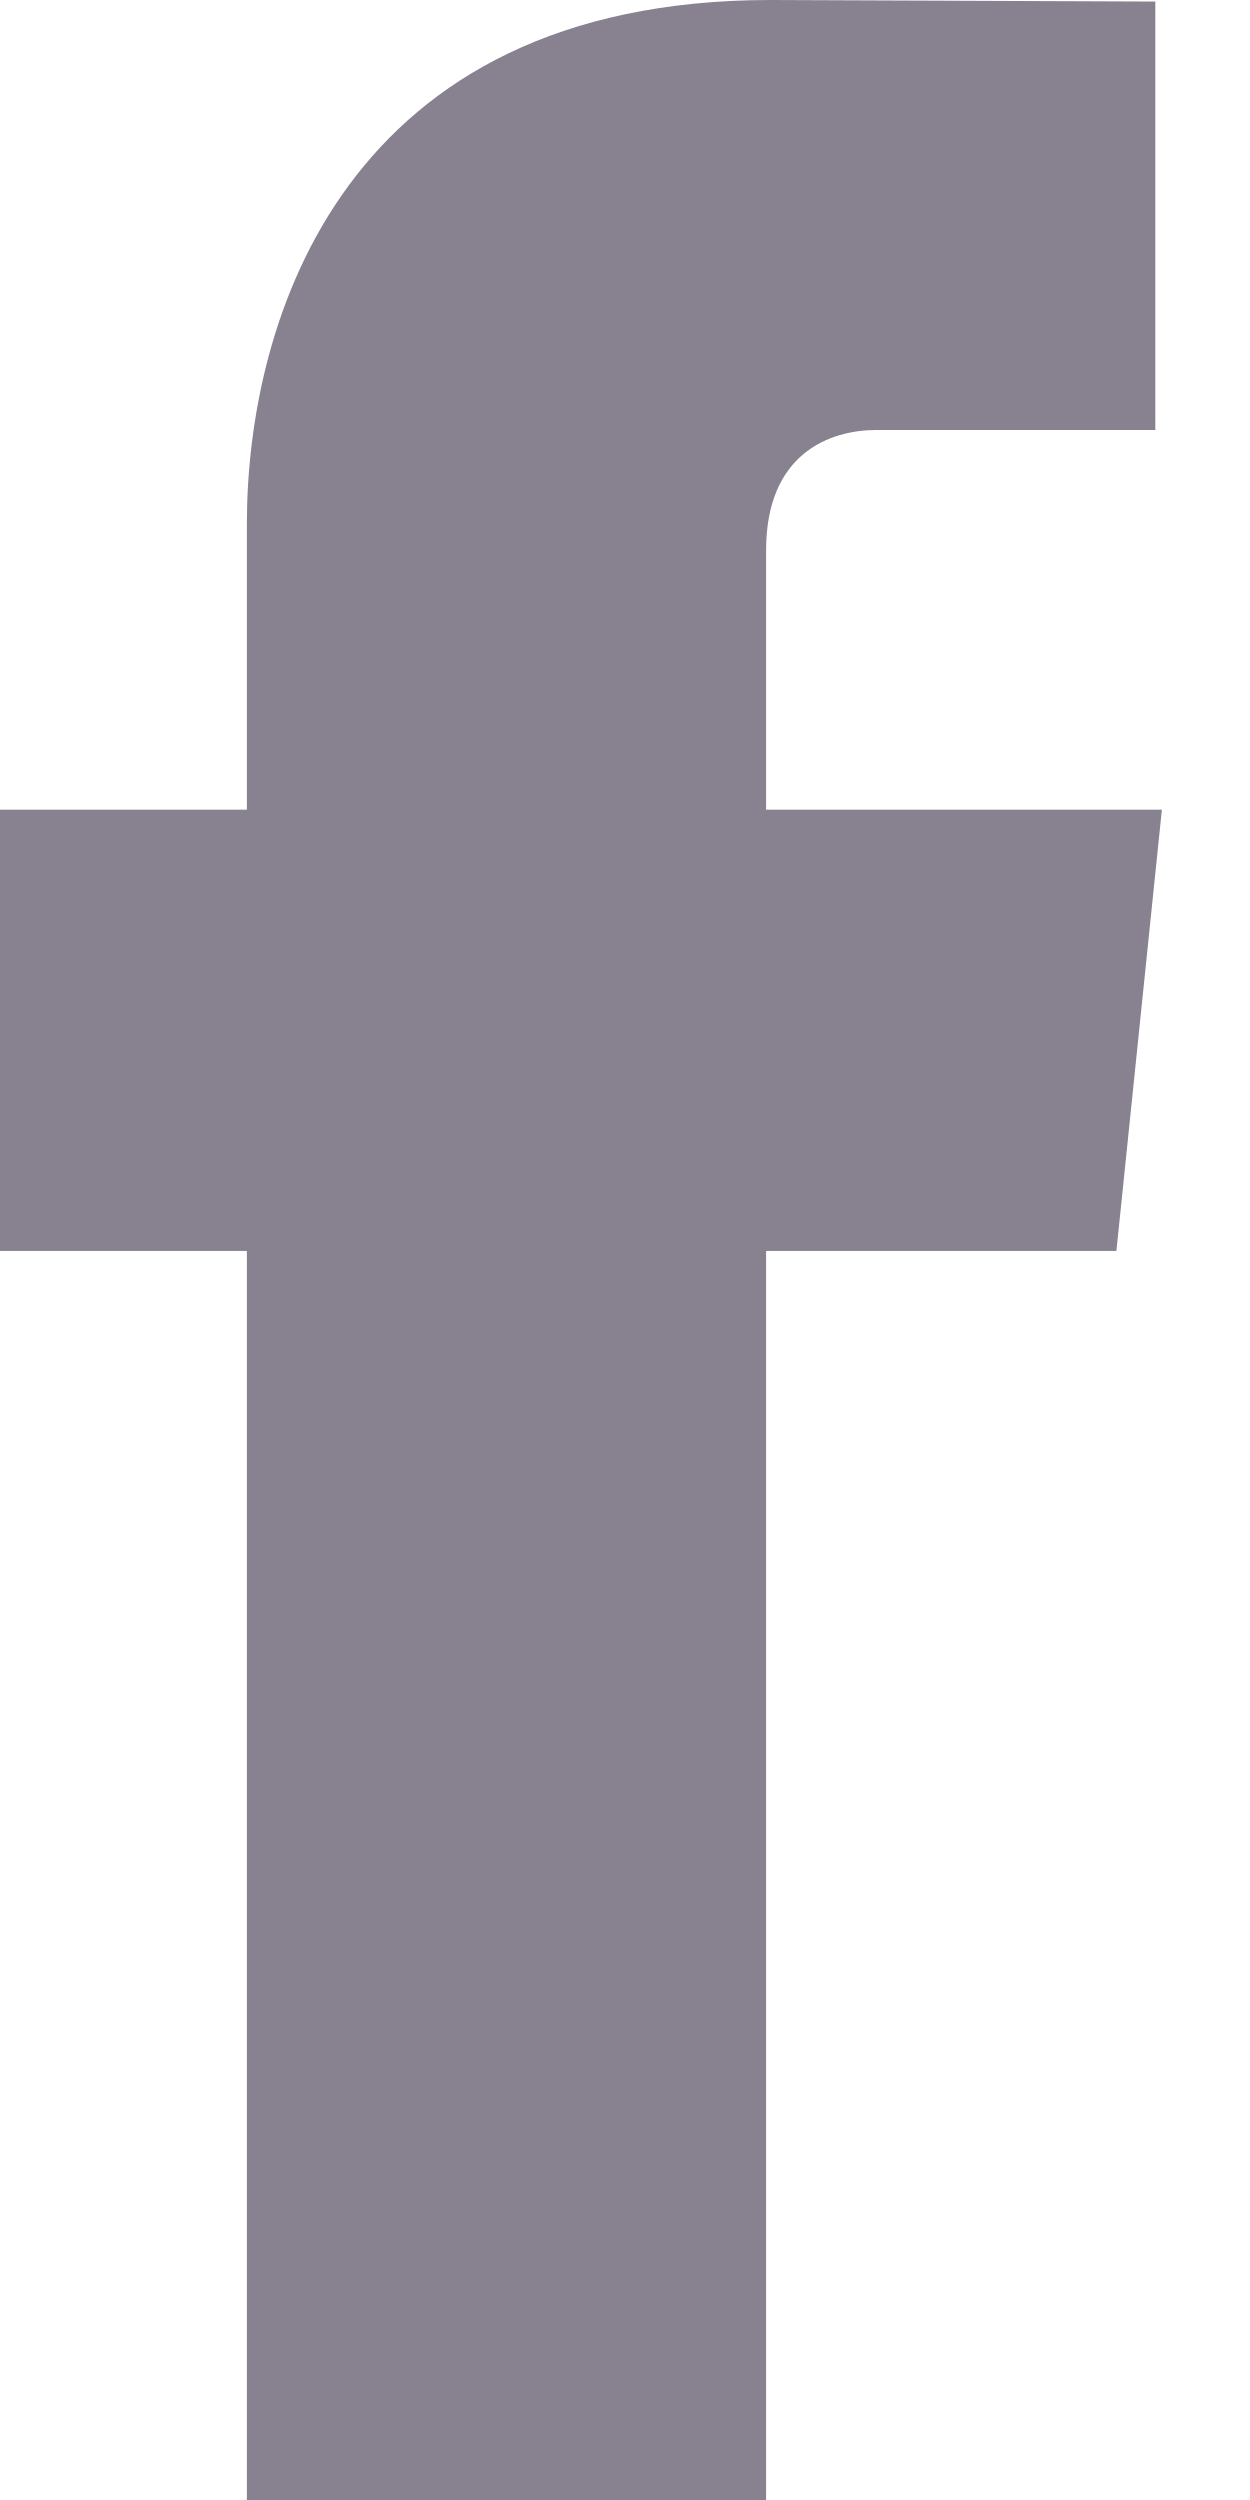
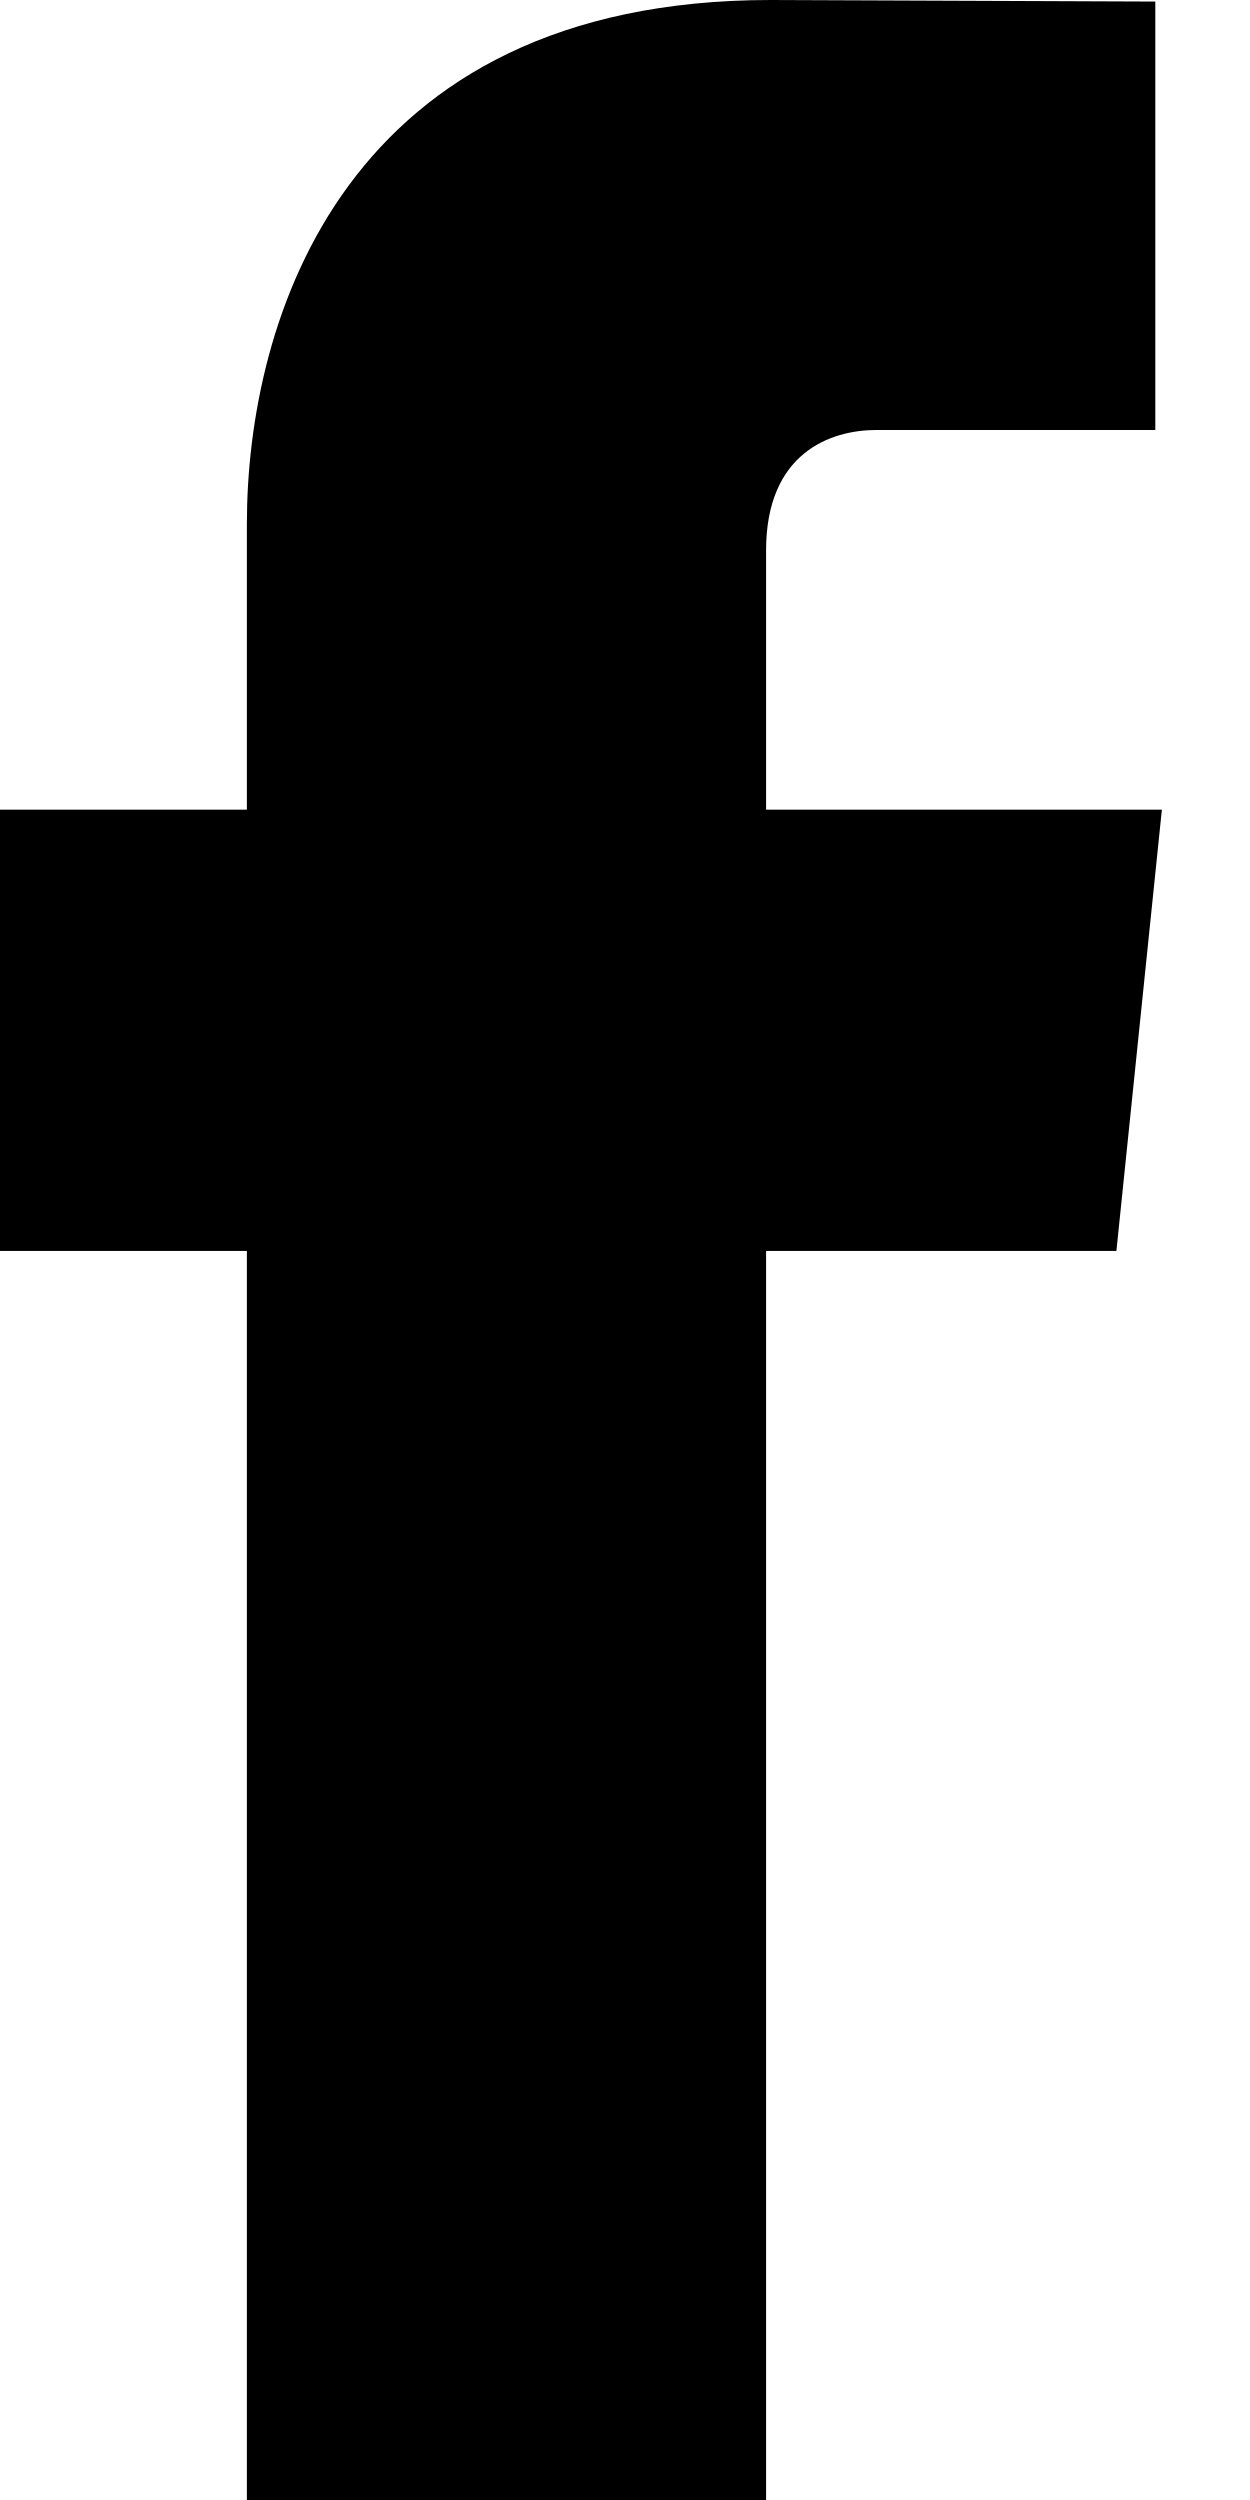
<svg xmlns="http://www.w3.org/2000/svg" width="8" height="16" viewBox="0 0 8 16">
-   <path fill="#878190" fill-rule="evenodd" d="M7.145 8.006H4.903V16H1.58V8.006H0V5.182h1.58V3.354C1.58 2.045 2.202 0 4.933 0l2.461.01v2.742H5.608c-.291 0-.705.145-.705.77v1.66h2.533l-.291 2.824z" />
+   <path fill-rule="evenodd" d="M7.145 8.006H4.903V16H1.58V8.006H0V5.182h1.58V3.354C1.58 2.045 2.202 0 4.933 0l2.461.01v2.742H5.608c-.291 0-.705.145-.705.77v1.66h2.533l-.291 2.824z" />
</svg>
